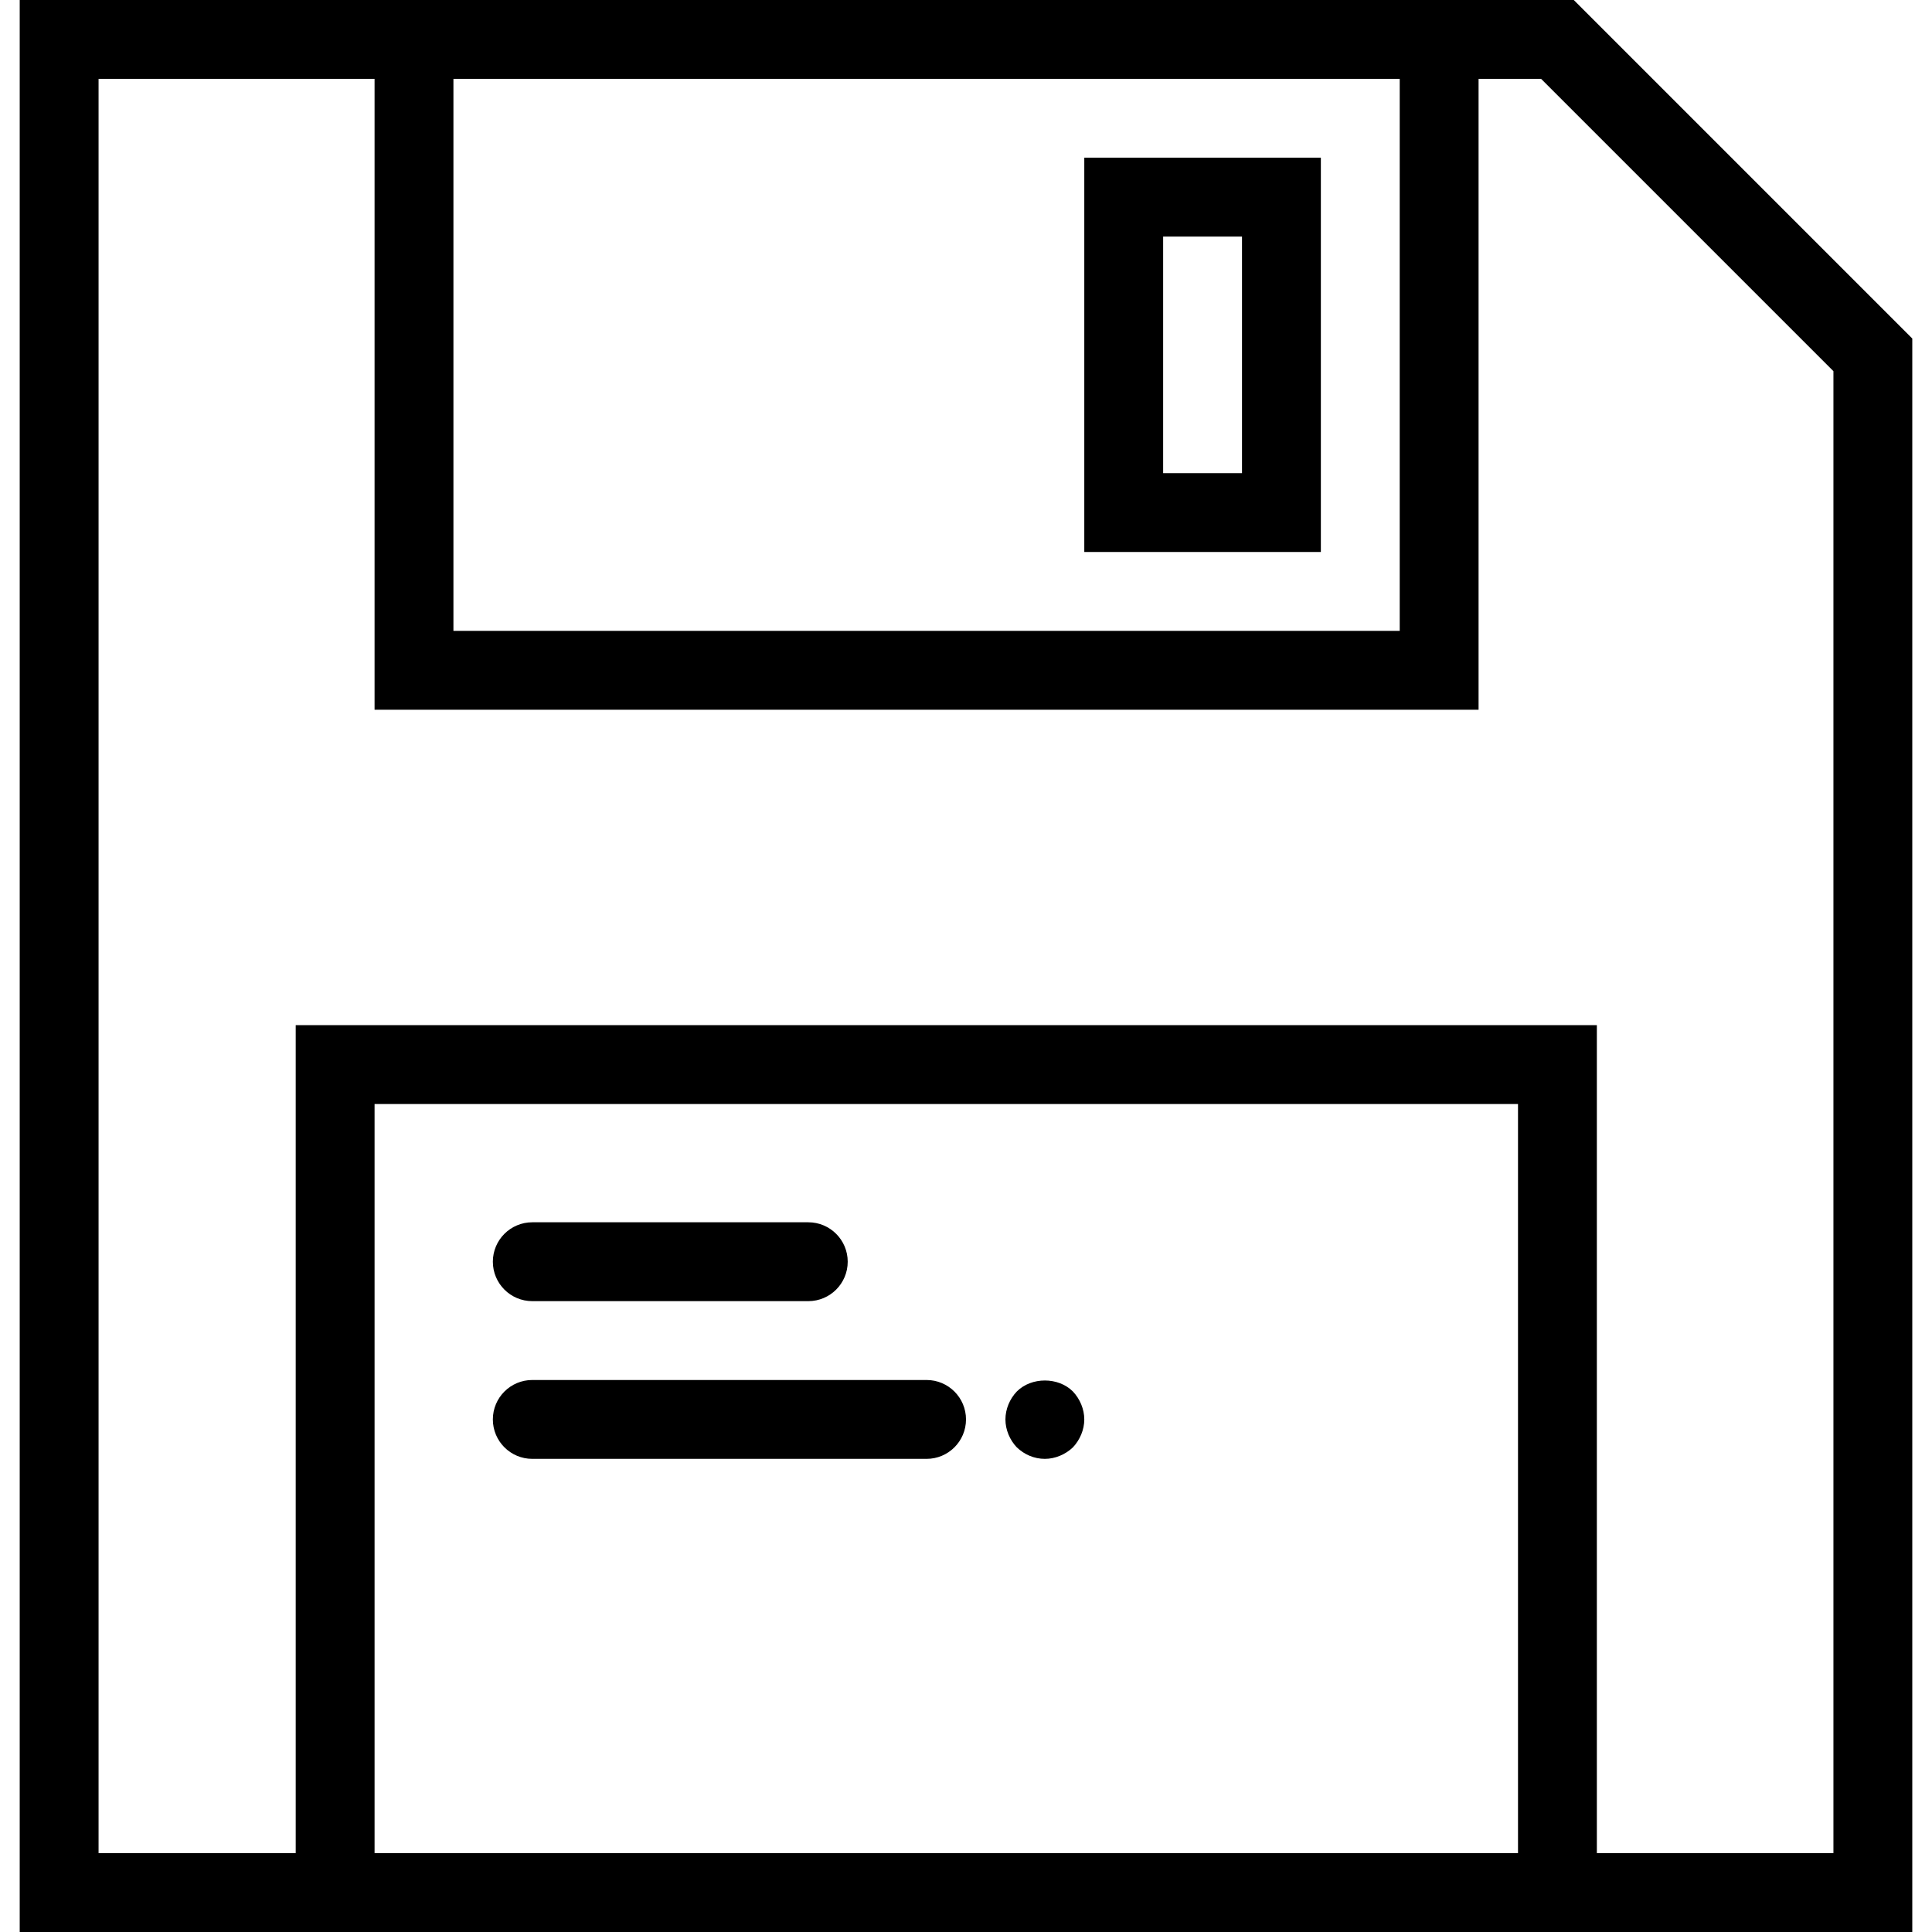
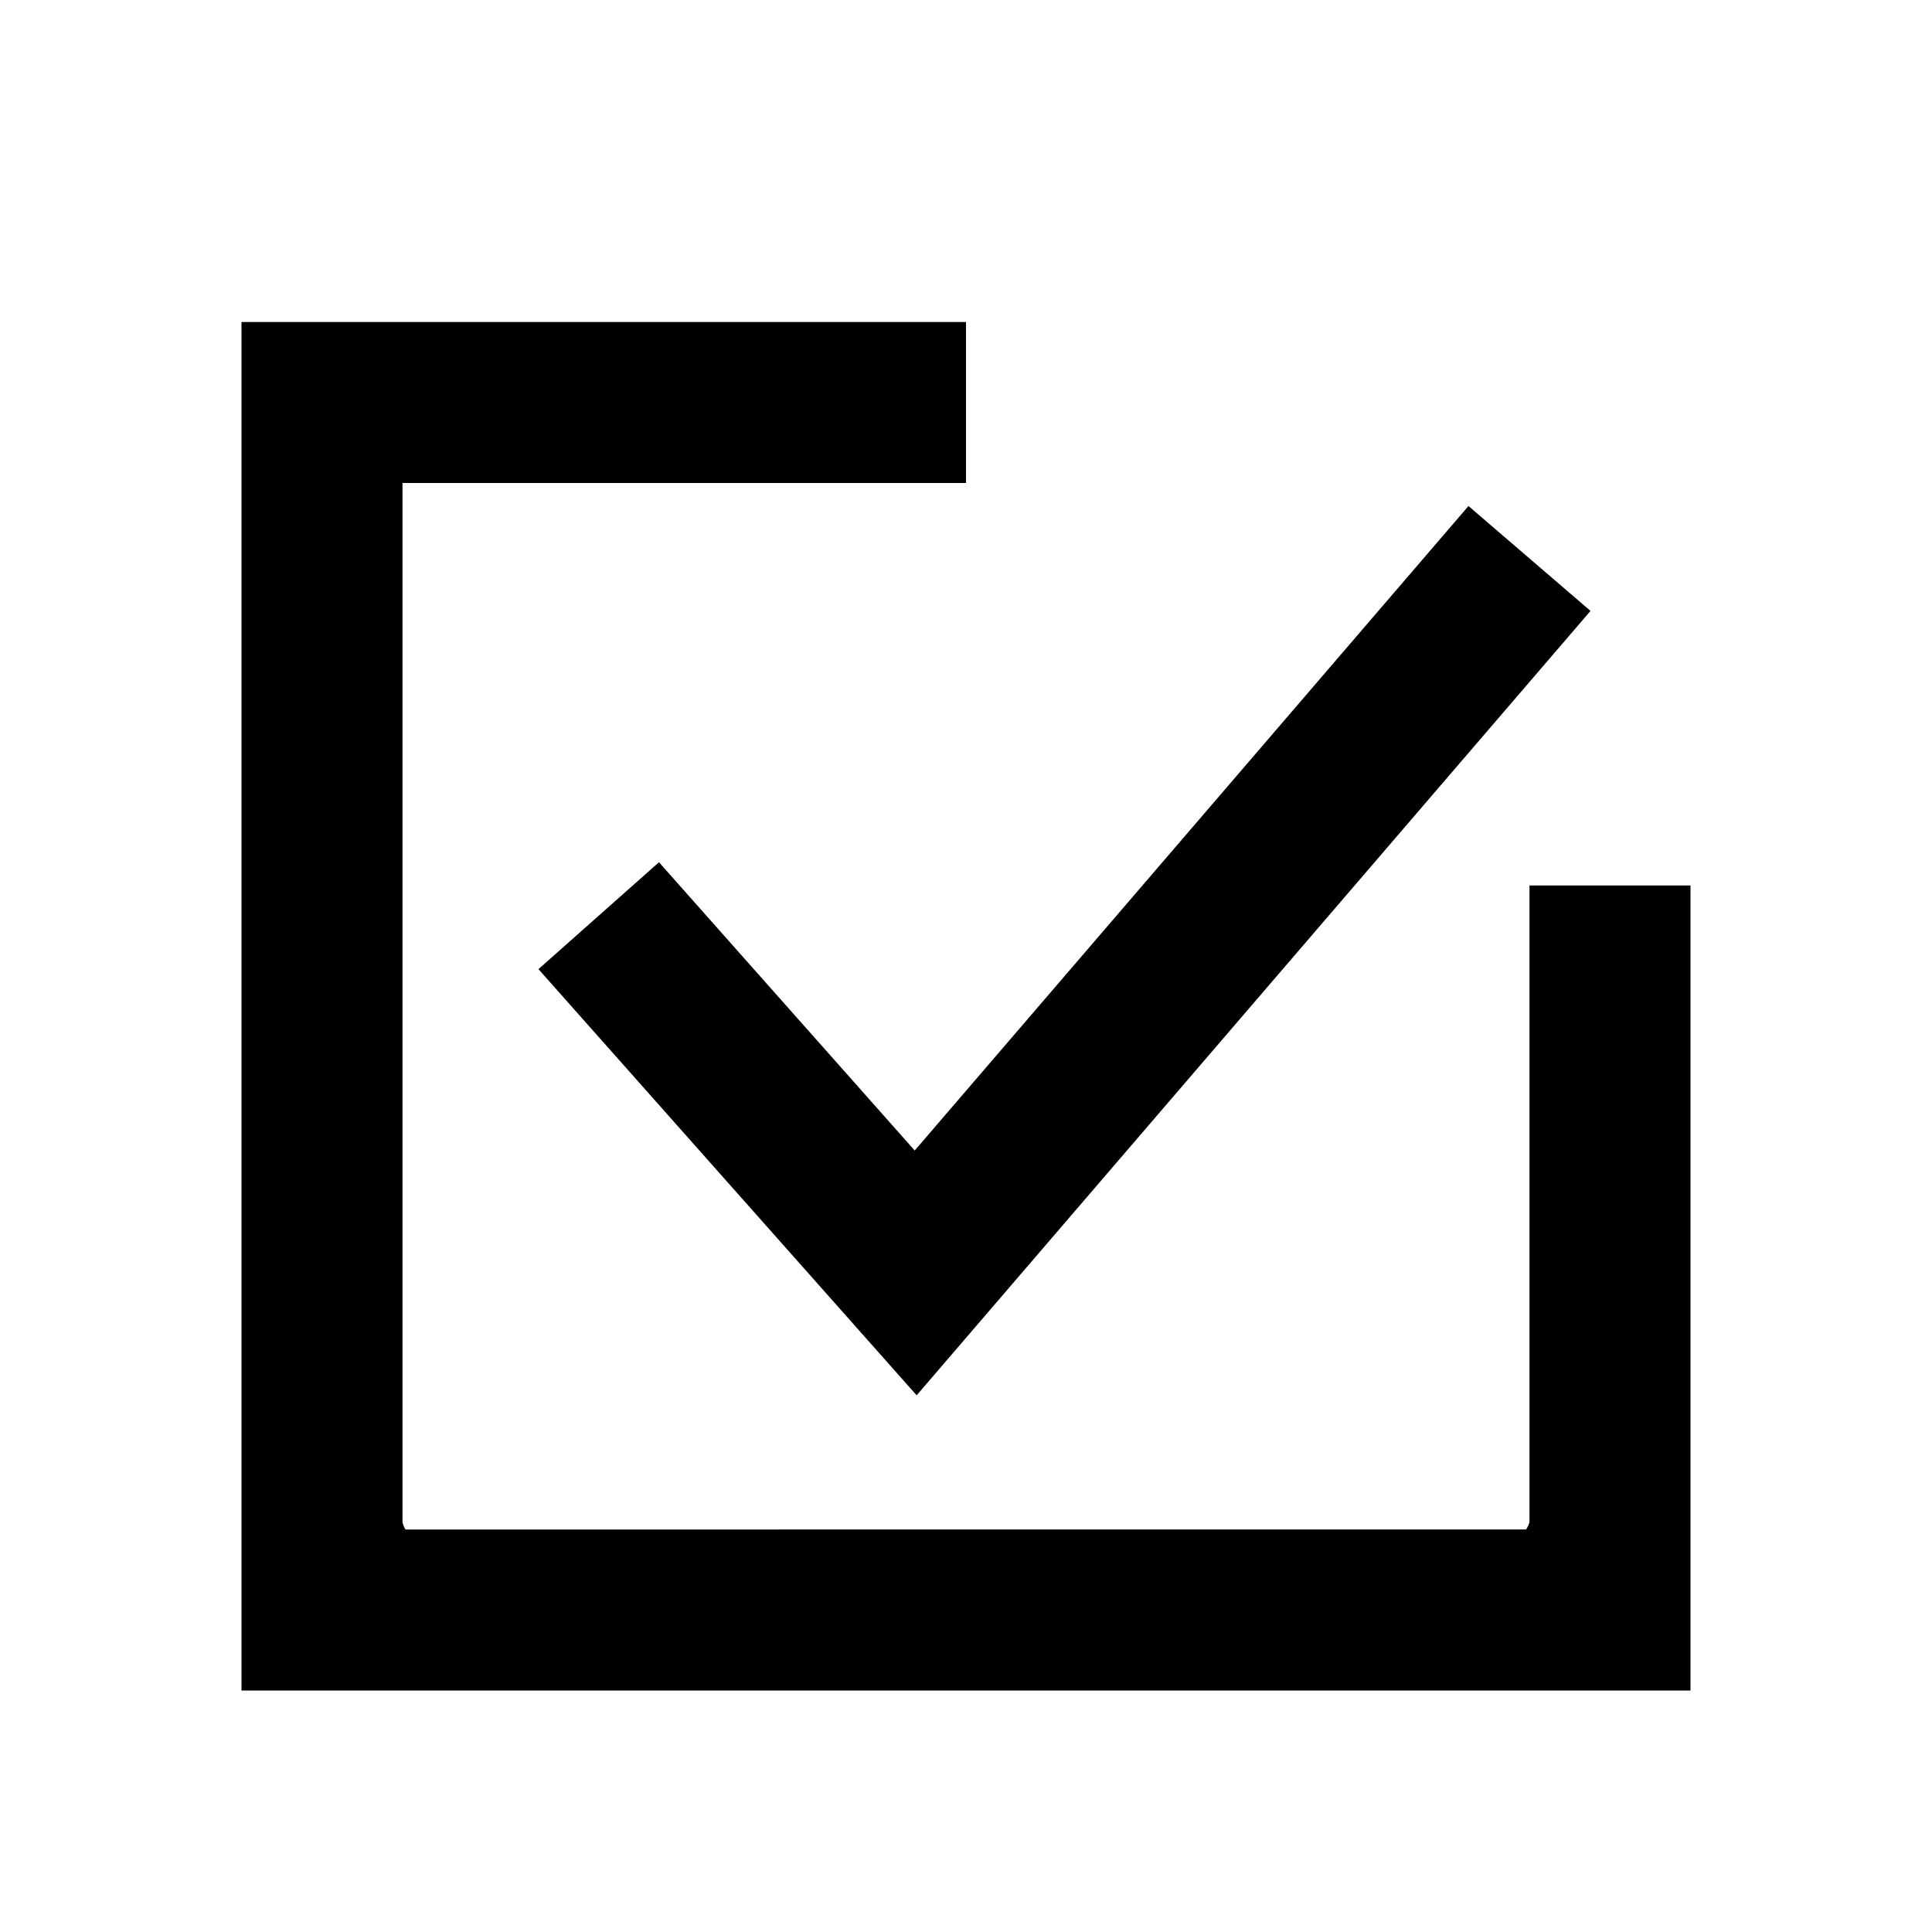
- <svg xmlns="http://www.w3.org/2000/svg" t="1584277432998" class="icon" viewBox="0 0 1024 1024" version="1.1" p-id="14522" width="200" height="200">
+ <svg xmlns="http://www.w3.org/2000/svg" t="1591450658474" class="icon" viewBox="0 0 1024 1024" version="1.1" p-id="12655" width="200" height="200">
  <defs>
    <style type="text/css" />
  </defs>
-   <path d="M834.121 0H10.449v1024h1003.102V179.43L834.121 0zM741.878 41.796v292.571h-501.551V41.796h501.551z m-543.347 940.408V585.143h606.041v397.061h-606.041z m773.224 0h-125.388V543.347h-689.633v438.857h-104.49V41.796h146.286v334.367h585.143V41.796h33.144L971.755 196.733V982.204z" fill="" p-id="14523" />
-   <path d="M282.122 689.633h146.286a20.898 20.898 0 1 0 0-41.796h-146.286a20.898 20.898 0 1 0 0 41.796zM491.102 731.429h-208.98a20.898 20.898 0 1 0 0 41.796h208.98a20.898 20.898 0 1 0 0-41.796zM538.958 737.489c-3.783 3.95-6.06 9.404-6.06 14.838s2.278 10.867 6.06 14.838c3.95 3.762 9.174 6.06 14.838 6.06 5.433 0 10.867-2.299 14.838-6.06 3.762-3.971 6.06-9.404 6.06-14.838s-2.299-10.888-6.06-14.838c-7.732-7.732-21.943-7.732-29.675 0zM700.082 83.592h-125.388v208.98h125.388V83.592z m-41.796 167.184h-41.796V125.388h41.796v125.388z" fill="" p-id="14524" />
+   <path d="M810.667 469.333l0 336.981c0 1.109-0.896 2.901-1.792 4.352L214.869 810.667C214.059 809.259 213.419 807.595 213.333 806.613L213.333 256l298.667 0L512 170.667 128 170.667l0 72.491 0 563.499L128 896l768 0 0-89.387L896 469.333 810.667 469.333z" p-id="12656" />
+   <path d="M349.269 457.003 285.397 513.664 485.845 739.541 843.008 323.797 778.325 268.203 484.821 609.792Z" p-id="12657" />
</svg>
